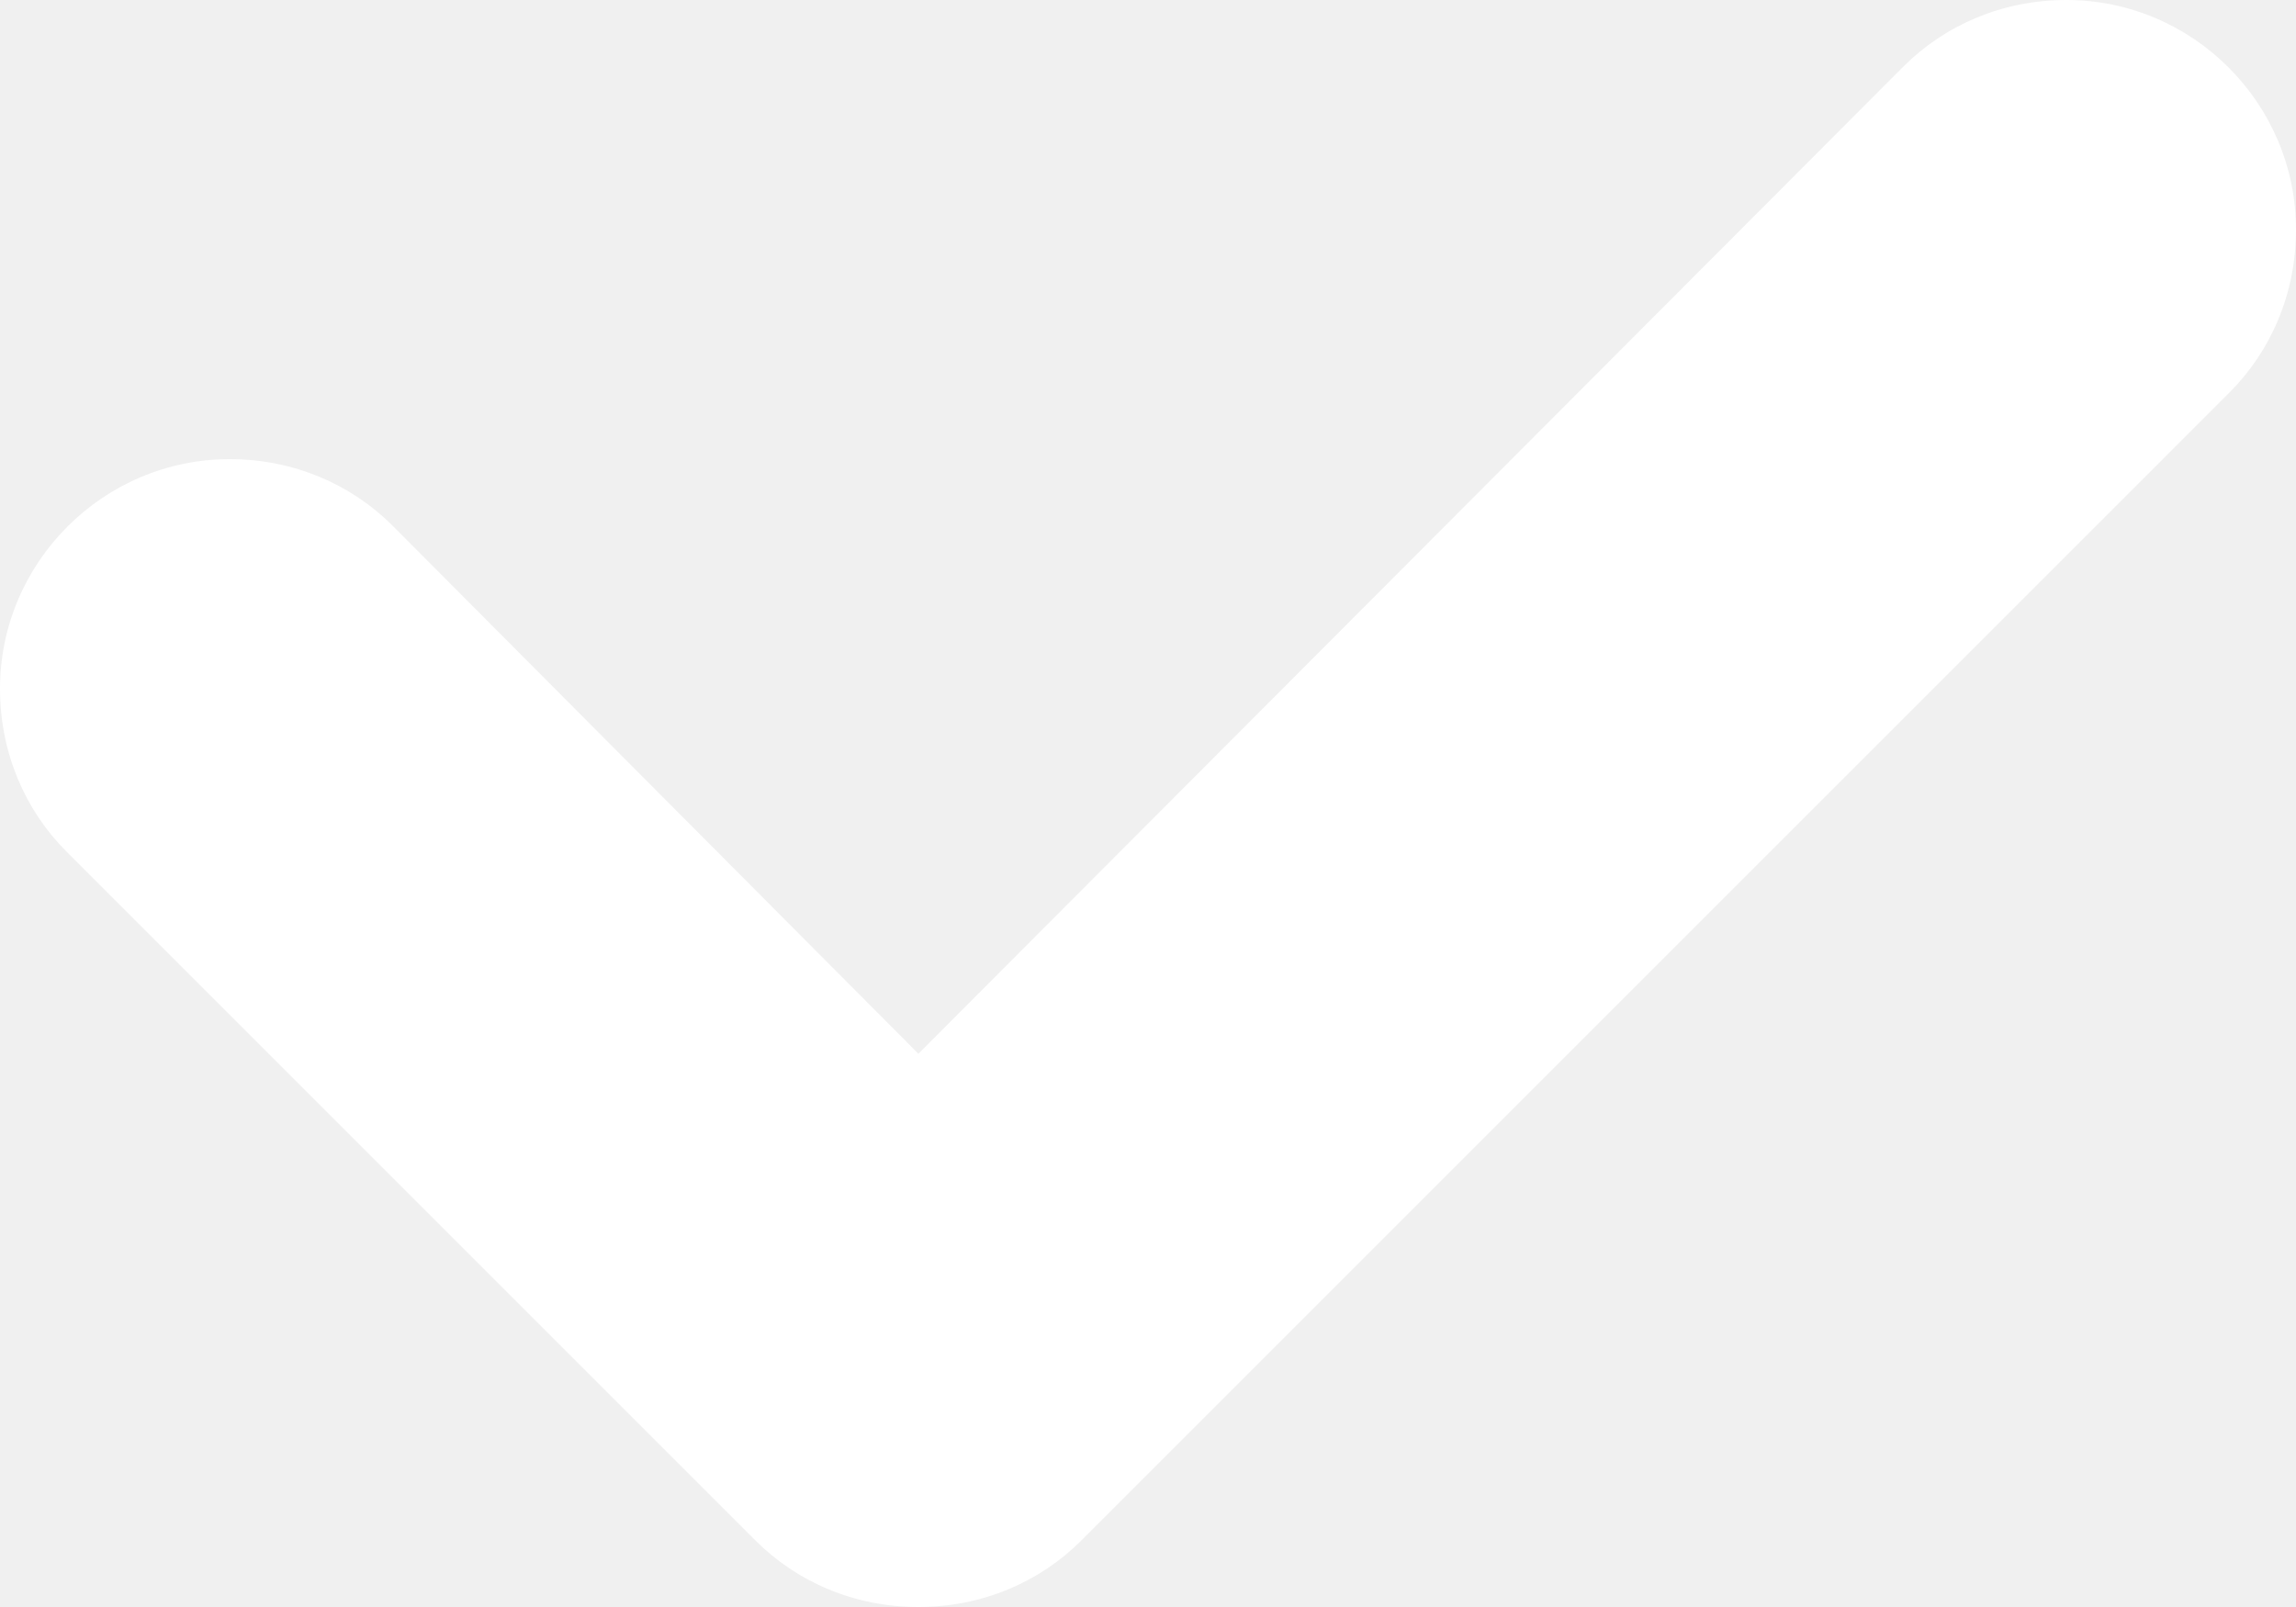
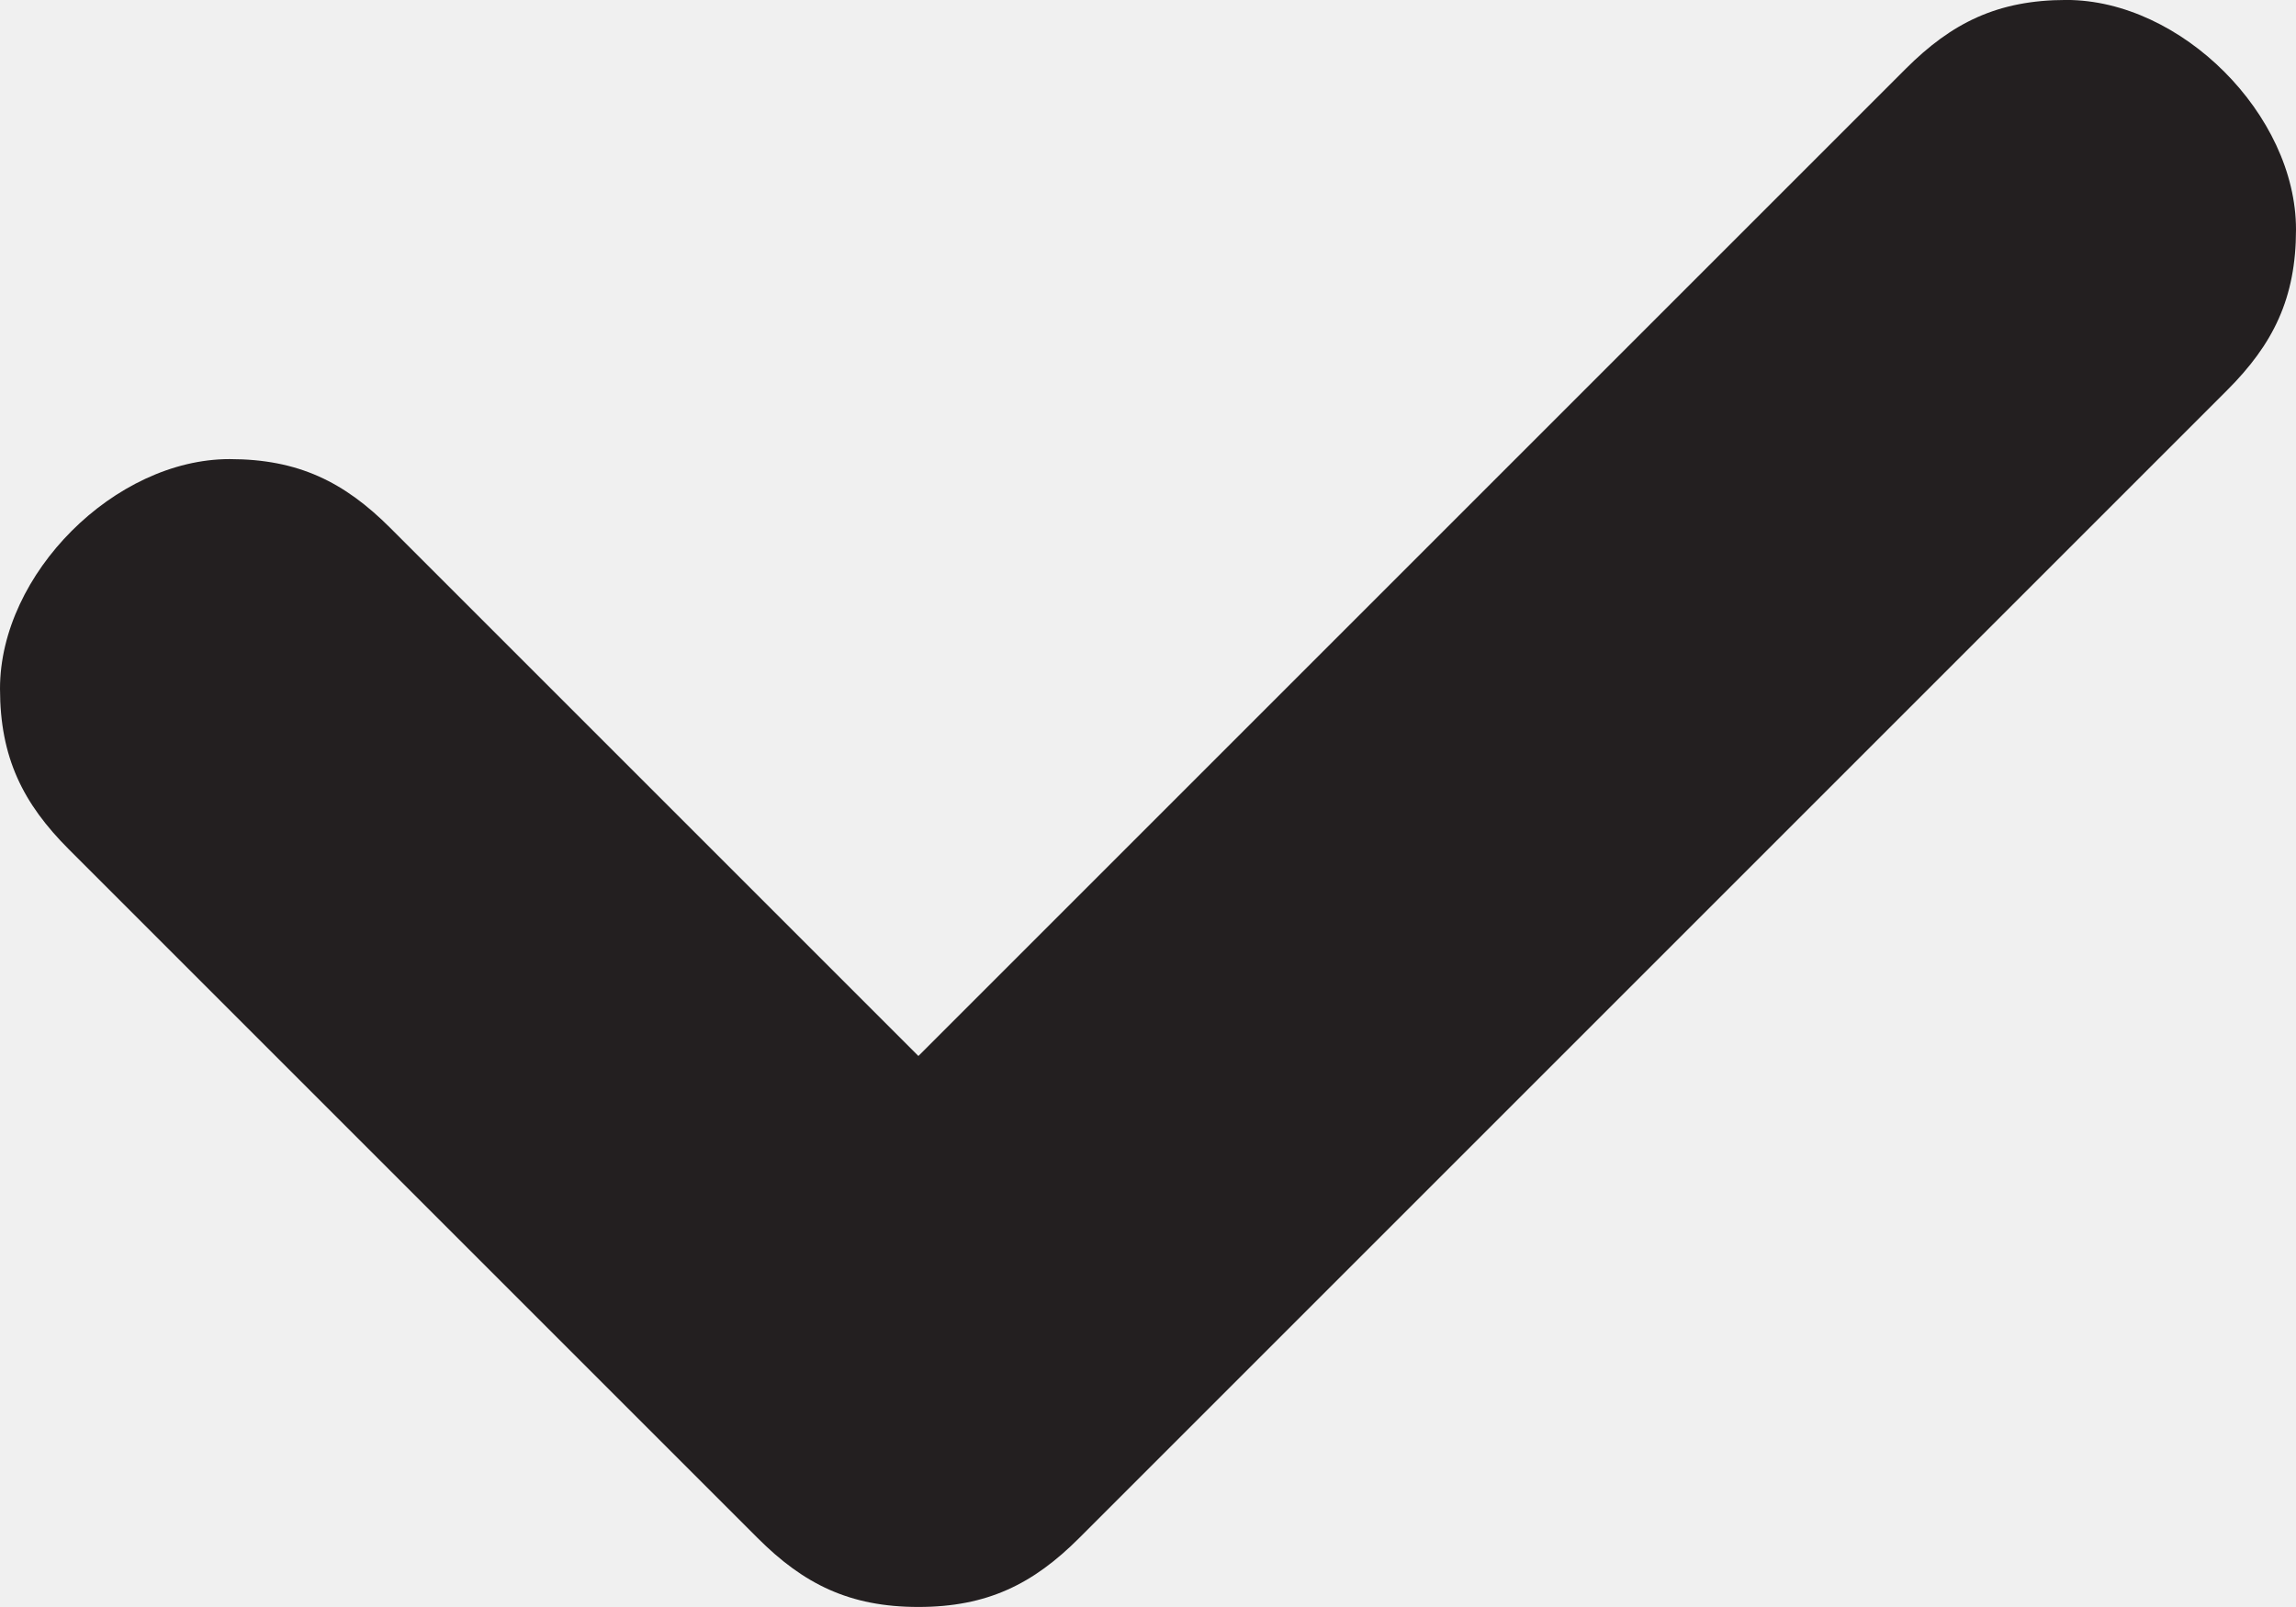
- <svg xmlns="http://www.w3.org/2000/svg" width="10" height="7" viewBox="0 0 10 7" fill="none">
-   <path fill-rule="evenodd" clip-rule="evenodd" d="M9 0C8.72 0 8.47 0.11 8.29 0.29L4 4.59L1.71 2.29C1.53 2.11 1.28 2 1 2C0.45 2 0 2.45 0 3C0 3.28 0.11 3.53 0.29 3.71L3.29 6.71C3.47 6.89 3.72 7 4 7C4.28 7 4.53 6.89 4.71 6.71L9.71 1.71C9.89 1.53 10 1.28 10 1C10 0.45 9.55 0 9 0Z" fill="white" />
+ <svg xmlns="http://www.w3.org/2000/svg" version="1.1" id="Layer_1" x="0px" y="0px" viewBox="-7081 7083.2 10 7" enable-background="new -7081 7083.2 10 7" xml:space="preserve">
+   <path fill="#231F20" d="M-7072,7083.2c-0.3,0-0.5,0.1-0.7,0.3l-4.3,4.3l-2.3-2.3c-0.2-0.2-0.4-0.3-0.7-0.3c-0.5,0-1,0.5-1,1  c0,0.3,0.1,0.5,0.3,0.7l3,3c0.2,0.2,0.4,0.3,0.7,0.3s0.5-0.1,0.7-0.3l5-5c0.2-0.2,0.3-0.4,0.3-0.7  C-7071,7083.7-7071.5,7083.2-7072,7083.2z" />
</svg>
